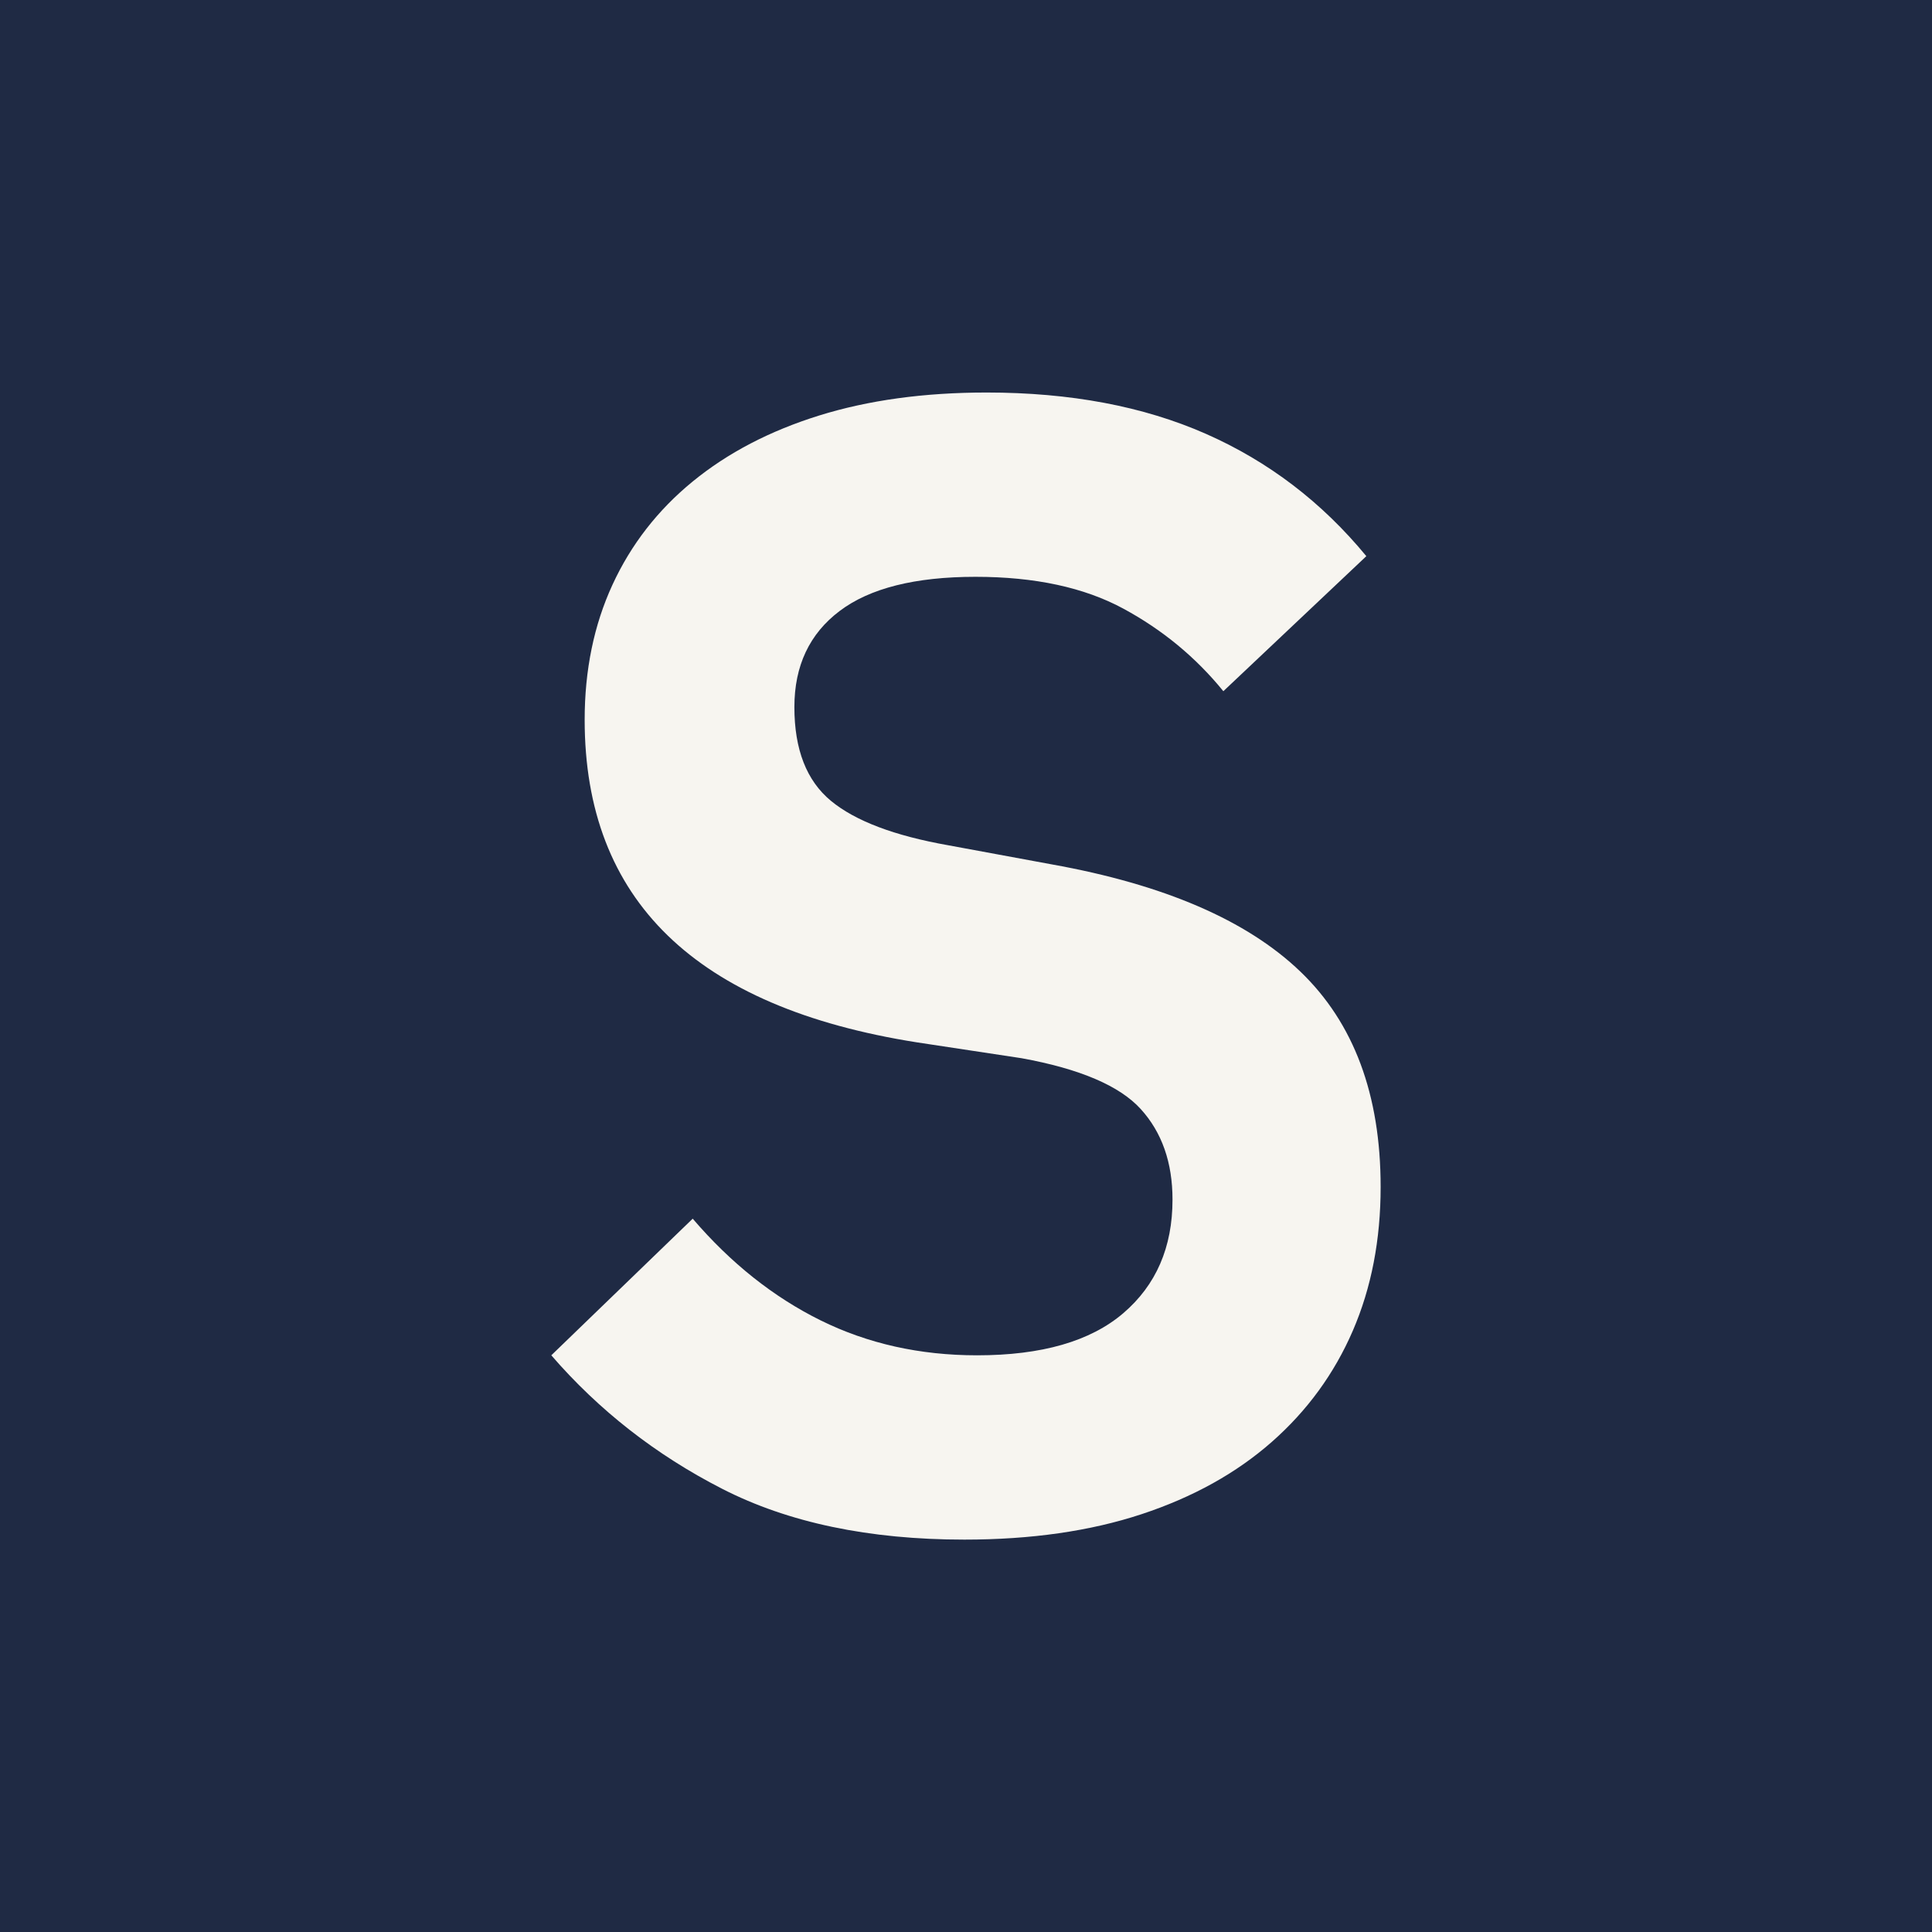
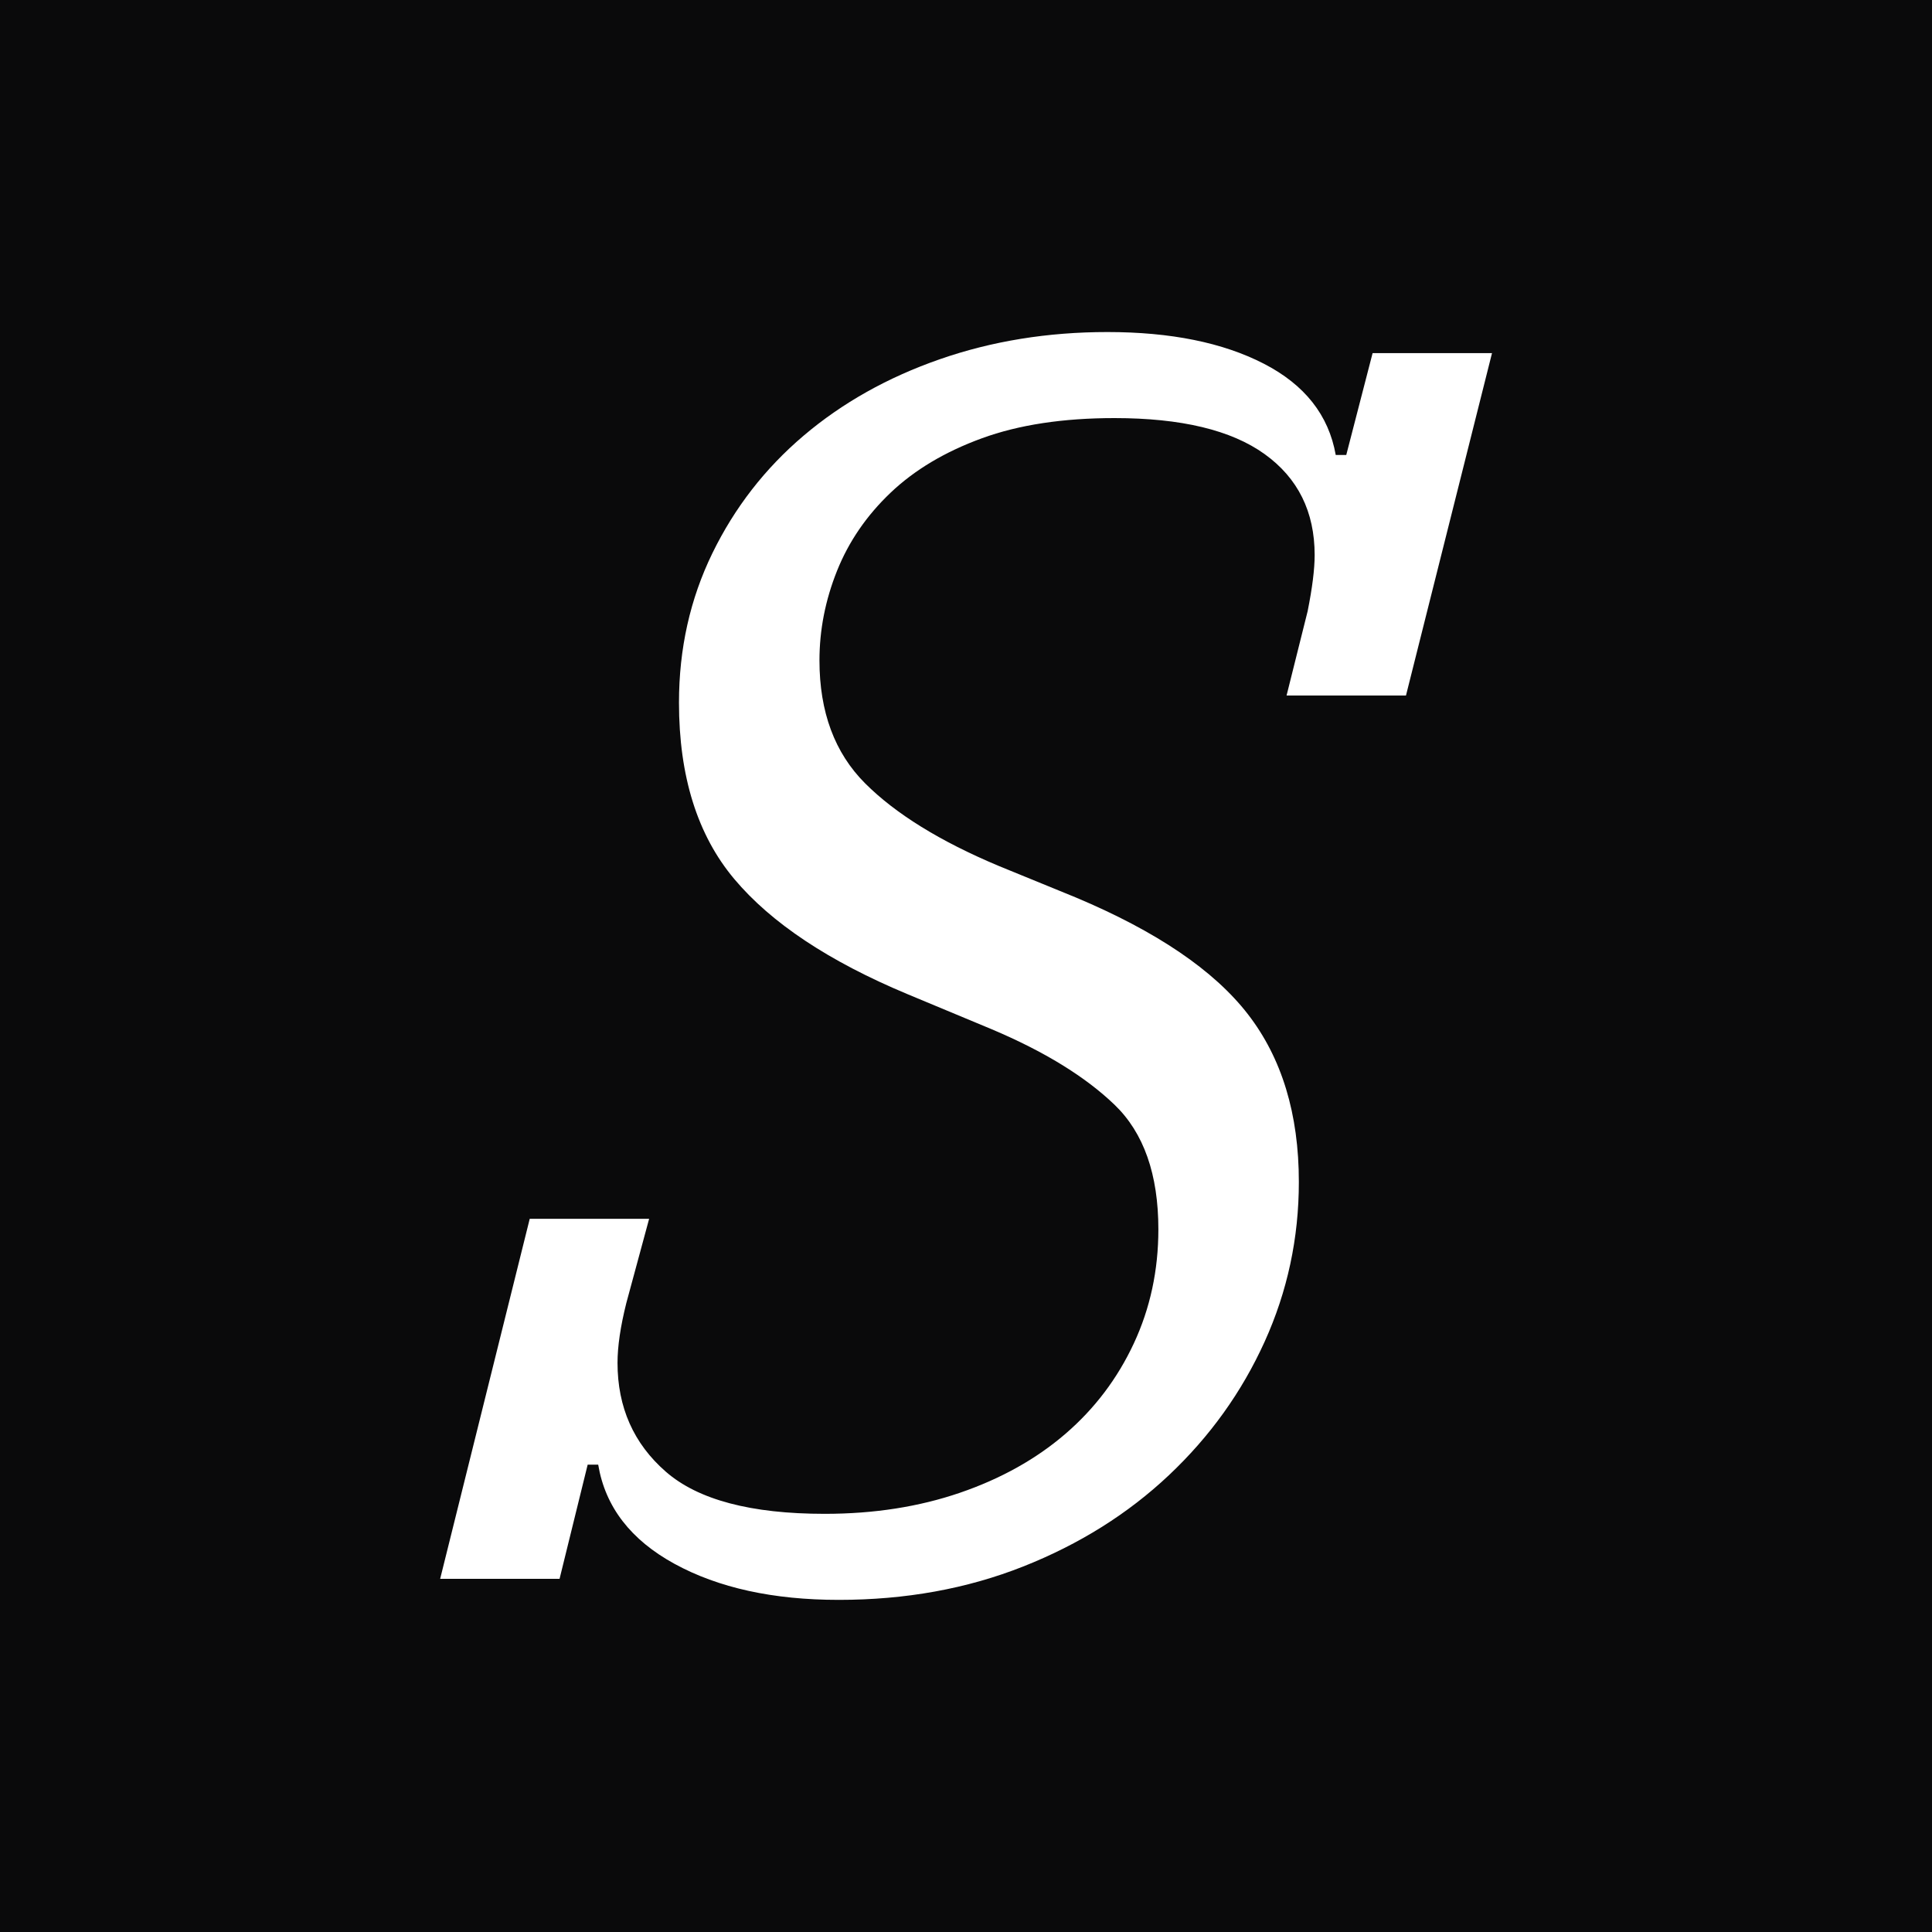
<svg xmlns="http://www.w3.org/2000/svg" viewBox="0 0 64 64">
-   <rect width="64" height="64" fill="#1F2A44" />
-   <path fill="#F7F5F0" transform="translate(16.21 50.37) scale(0.05263 -0.05263)" d="M299 -12Q209 -12 146.5 20.0Q84 52 39 104L128 190Q164 148 208.5 126.0Q253 104 307 104Q368 104 399.0 130.5Q430 157 430 202Q430 237 410.0 259.0Q390 281 335 291L269 301Q60 334 60 504Q60 551 77.5 589.0Q95 627 128.0 654.0Q161 681 207.5 695.5Q254 710 313 710Q392 710 451.0 684.0Q510 658 552 607L462 522Q436 554 399.0 574.0Q362 594 306 594Q249 594 220.5 572.5Q192 551 192 512Q192 472 215.0 453.0Q238 434 289 425L354 413Q460 394 510.5 345.5Q561 297 561 210Q561 160 543.5 119.5Q526 79 492.5 49.5Q459 20 410.5 4.0Q362 -12 299 -12Z" />
+   <rect width="64" height="64" fill="#0A0A0B" />
+   <path fill="#FFFFFF" transform="translate(14.93 52.30) scale(0.05817 -0.05817)" d="M221 -12Q165 -12 127.5 8.5Q90 29 84 65H78L62 0H-6L45 205H113L100 157Q95 137 95 123Q95 85 122.5 61.0Q150 37 213 37Q255 37 290.0 49.0Q325 61 350.0 82.5Q375 104 389.0 134.0Q403 164 403 199Q403 246 378.0 270.0Q353 294 308 313L260 333Q193 361 161.5 398.5Q130 436 130 499Q130 545 149.0 584.0Q168 623 201.0 651.0Q234 679 278.5 694.5Q323 710 374 710Q428 710 463.0 692.0Q498 674 504 640H510L525 698H593L544 503H476L488 551Q490 561 491.0 569.0Q492 577 492 583Q492 620 463.5 640.5Q435 661 378 661Q334 661 302.5 649.5Q271 638 250.5 618.5Q230 599 220.0 574.0Q210 549 210 523Q210 479 236.0 453.0Q262 427 312 406L356 388Q425 359 454.0 321.5Q483 284 483 226Q483 178 463.5 135.0Q444 92 409.0 59.0Q374 26 326.0 7.0Q278 -12 221 -12Z" />
</svg>
